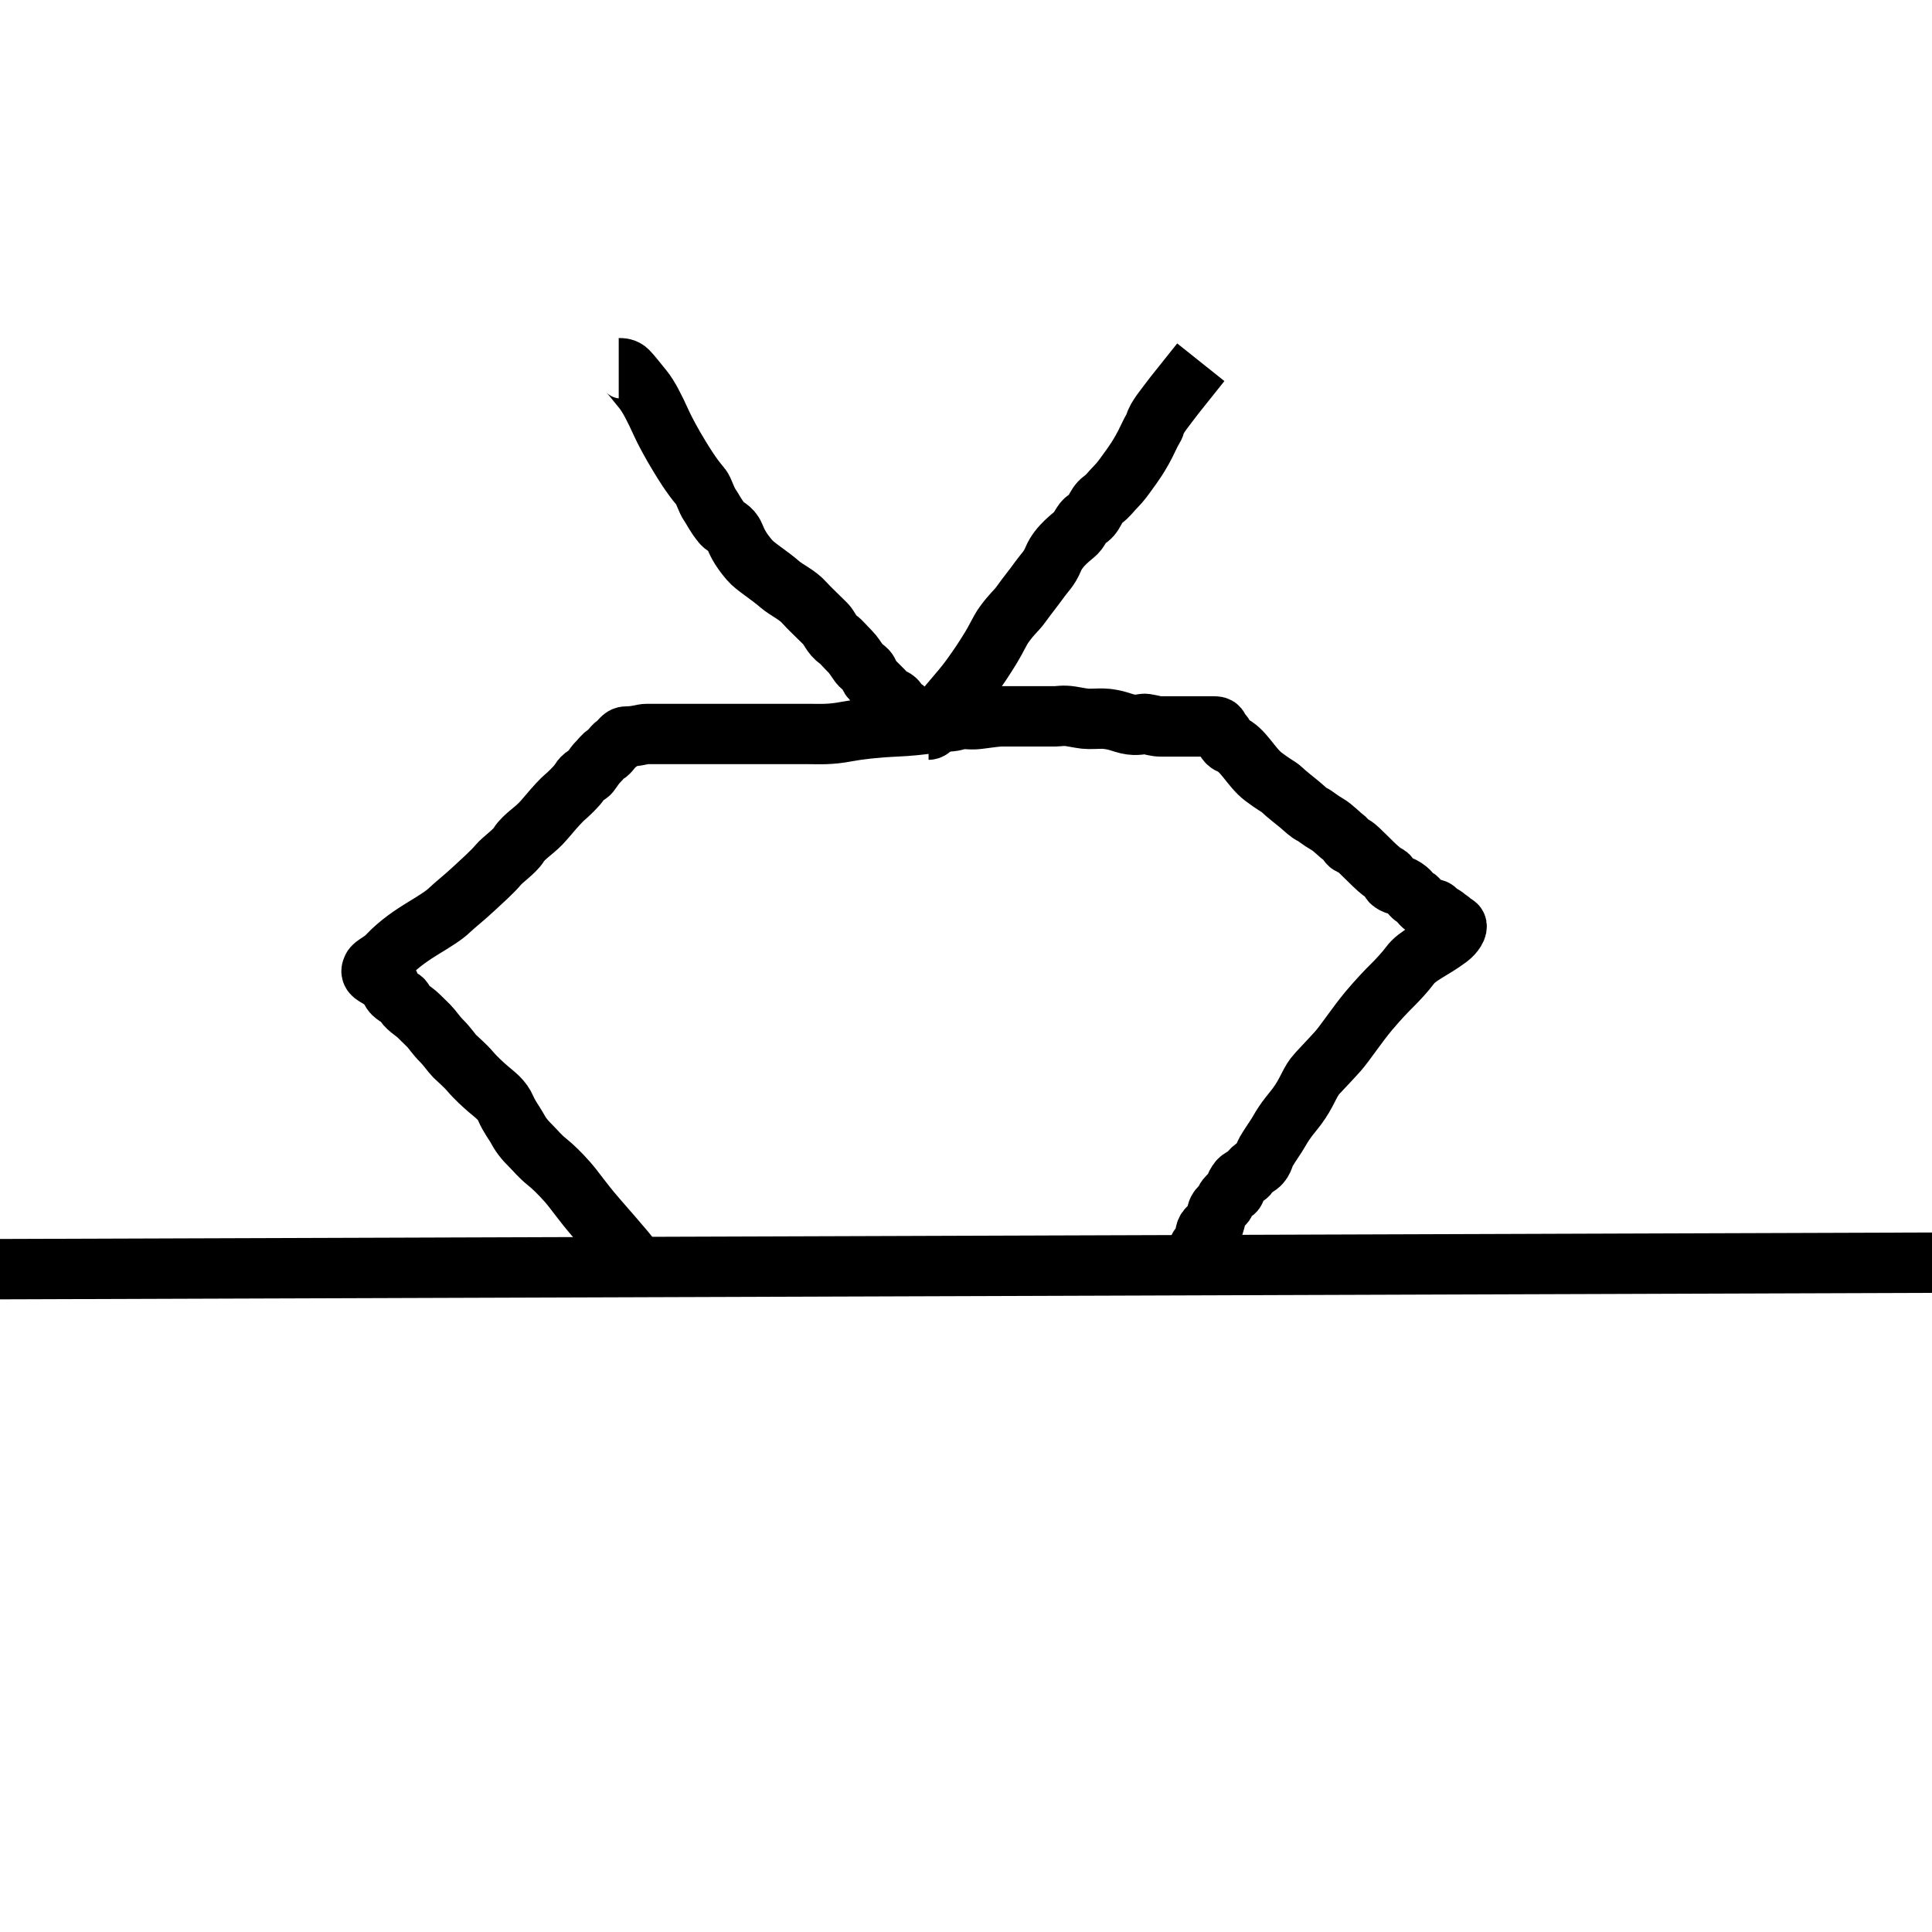
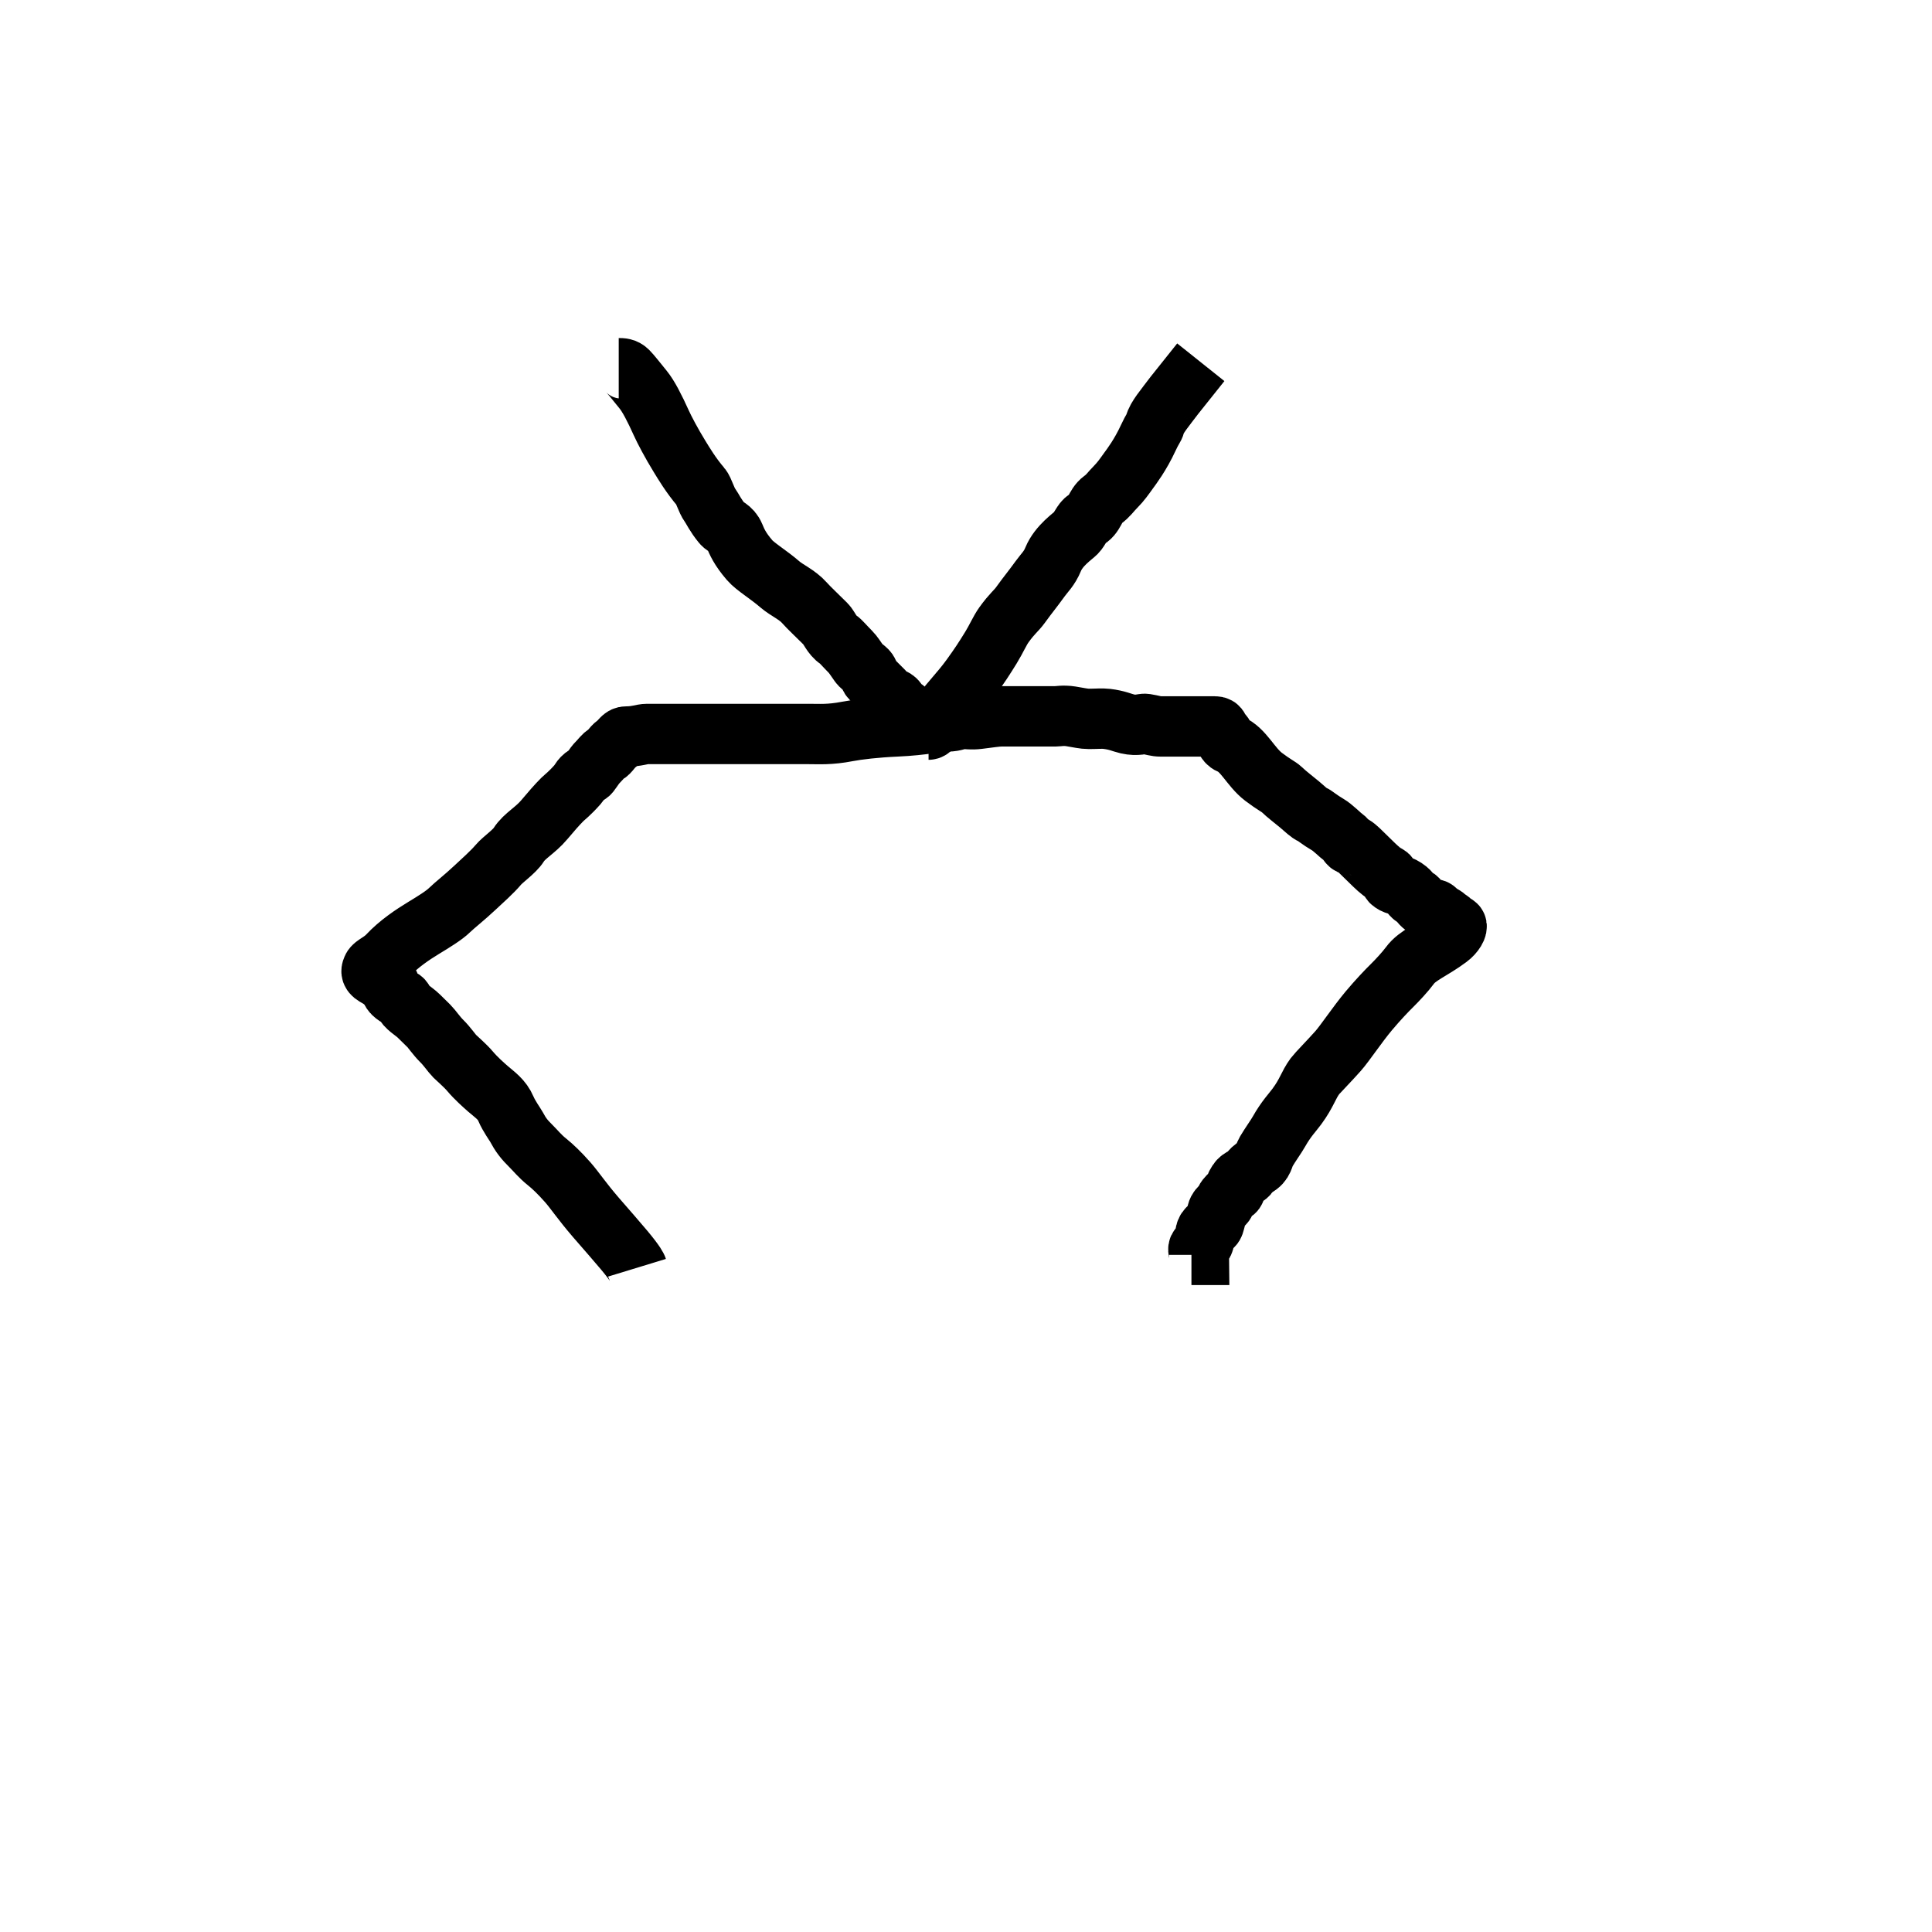
<svg xmlns="http://www.w3.org/2000/svg" width="32" height="32">
  <g>
-     <line fill="none" stroke="#000" x1="-0.228" y1="21.022" x2="32.272" y2="20.913" id="svg_6" />
-     <path stroke="#000" fill="none" id="svg_64" d="m10.551,20.998c0,0 -0.018,-0.059 -0.213,-0.292c-0.114,-0.137 -0.273,-0.317 -0.468,-0.542c-0.236,-0.274 -0.35,-0.45 -0.468,-0.584c-0.139,-0.157 -0.247,-0.259 -0.34,-0.334c-0.119,-0.095 -0.188,-0.184 -0.255,-0.25c-0.134,-0.132 -0.183,-0.201 -0.255,-0.334c-0.02,-0.037 -0.121,-0.176 -0.17,-0.292c-0.069,-0.163 -0.183,-0.234 -0.298,-0.334c-0.071,-0.062 -0.2,-0.176 -0.298,-0.292c-0.076,-0.091 -0.213,-0.208 -0.255,-0.25c-0.043,-0.042 -0.128,-0.167 -0.213,-0.25c-0.085,-0.083 -0.17,-0.208 -0.213,-0.25c-0.043,-0.042 -0.085,-0.083 -0.17,-0.167c-0.085,-0.083 -0.209,-0.141 -0.255,-0.25c-0.016,-0.039 -0.103,-0.059 -0.17,-0.125c-0.067,-0.066 -0.029,-0.144 -0.085,-0.167c-0.039,-0.016 -0.055,-0.012 -0.085,-0.042c-0.03,-0.029 -0.055,-0.04 -0.128,-0.083c-0.081,-0.049 -0.059,-0.087 -0.043,-0.125c0.023,-0.054 0.152,-0.098 0.255,-0.208c0.184,-0.197 0.414,-0.349 0.595,-0.459c0.162,-0.098 0.34,-0.208 0.425,-0.292c0.085,-0.083 0.246,-0.207 0.425,-0.375c0.111,-0.104 0.286,-0.259 0.383,-0.375c0.076,-0.091 0.27,-0.221 0.34,-0.334c0.095,-0.15 0.273,-0.235 0.425,-0.417c0.097,-0.116 0.213,-0.25 0.298,-0.334c0.043,-0.042 0.116,-0.093 0.255,-0.25c0.039,-0.045 0.059,-0.122 0.17,-0.167c0.039,-0.016 0.085,-0.125 0.17,-0.208c0.043,-0.042 0.088,-0.109 0.128,-0.125c0.056,-0.023 0.093,-0.112 0.17,-0.167c0.049,-0.034 0.055,-0.054 0.085,-0.083c0.03,-0.029 0.043,-0.042 0.085,-0.042c0.17,0 0.255,-0.042 0.34,-0.042c0.128,0 0.213,0 0.34,0c0.128,0 0.213,0 0.298,0c0.128,0 0.255,0 0.298,0c0.085,0 0.213,0 0.298,0c0.128,0 0.255,0 0.383,0c0.128,0 0.213,0 0.34,0c0.128,0 0.17,0 0.383,0c0.085,0 0.17,0 0.34,0c0.17,0 0.343,0.015 0.638,-0.042c0.172,-0.033 0.468,-0.068 0.808,-0.083c0.469,-0.021 0.68,-0.083 0.851,-0.083c0.128,0 0.17,-0.042 0.255,-0.042c0.085,0 0.129,0.015 0.255,0c0.174,-0.021 0.298,-0.042 0.383,-0.042c0.043,0 0.085,0 0.128,0c0.085,0 0.17,0 0.213,0c0.085,0 0.128,0 0.298,0c0.085,0 0.17,0 0.255,0c0.043,0 0.129,-0.02 0.255,0c0.133,0.021 0.213,0.042 0.298,0.042c0.128,0 0.213,-0.01 0.298,0c0.174,0.021 0.248,0.062 0.34,0.083c0.166,0.038 0.256,-0.007 0.298,0c0.133,0.021 0.17,0.042 0.255,0.042c0.043,0 0.213,0 0.255,0c0.085,0 0.17,0 0.298,0c0,0 0.085,0 0.17,0c0.043,0 0.17,0 0.17,0c0.085,0 0.055,0.054 0.085,0.083c0.03,0.029 0.043,0.042 0.043,0.042c0.043,0.042 0.049,0.135 0.128,0.167c0.222,0.09 0.338,0.378 0.553,0.542c0.168,0.128 0.255,0.167 0.298,0.208c0.085,0.083 0.226,0.189 0.298,0.25c0.102,0.086 0.157,0.144 0.213,0.167c0.039,0.016 0.123,0.091 0.255,0.167c0.082,0.047 0.206,0.174 0.255,0.208c0.077,0.055 0.085,0.125 0.128,0.125c0.043,0 0.128,0.083 0.17,0.125c0.085,0.083 0.128,0.125 0.213,0.208c0.085,0.083 0.173,0.151 0.213,0.167c0.056,0.023 0.036,0.091 0.085,0.125c0.077,0.055 0.137,0.03 0.255,0.125c0.047,0.037 0.072,0.102 0.128,0.125c0.039,0.016 0.033,0.018 0.085,0.083c0.108,0.135 0.213,0.083 0.255,0.125c0.085,0.083 0.128,0.083 0.17,0.125c0.043,0.042 0.085,0.042 0.085,0.083c0,0.042 0.055,0.012 0.085,0.042c0.03,0.029 -0.032,0.137 -0.128,0.208c-0.272,0.204 -0.514,0.289 -0.638,0.459c-0.079,0.107 -0.213,0.25 -0.298,0.334c-0.085,0.083 -0.23,0.235 -0.383,0.417c-0.194,0.232 -0.392,0.533 -0.51,0.667c-0.139,0.157 -0.348,0.369 -0.383,0.417c-0.111,0.151 -0.131,0.273 -0.298,0.5c-0.07,0.096 -0.178,0.204 -0.298,0.417c-0.046,0.082 -0.136,0.204 -0.213,0.334c-0.048,0.081 -0.035,0.179 -0.17,0.25c-0.037,0.02 -0.072,0.049 -0.128,0.125c-0.035,0.048 -0.12,0.046 -0.17,0.125c-0.045,0.071 -0.043,0.083 -0.043,0.125c0,0.042 -0.043,0.042 -0.085,0.083c-0.043,0.042 -0.085,0.083 -0.085,0.125c0,0.042 -0.106,0.076 -0.128,0.167c-0.02,0.081 -0.023,0.086 -0.043,0.167c-0.022,0.091 -0.049,0.061 -0.085,0.083c-0.081,0.049 -0.063,0.118 -0.085,0.208c-0.01,0.041 -0.012,0.054 -0.043,0.083c-0.03,0.029 -0.012,0.012 -0.043,0.042c-0.03,0.029 0,0.083 0,0.125l-0.043,0l-0.085,0" />
-     <path fill="none" stroke="#000" id="svg_66" d="m15.38,12.085c0.054,0 0.173,-0.157 0.272,-0.326c0.061,-0.105 0.255,-0.294 0.435,-0.543c0.142,-0.197 0.205,-0.293 0.326,-0.489c0.09,-0.146 0.146,-0.282 0.217,-0.38c0.135,-0.187 0.201,-0.228 0.272,-0.326c0.135,-0.187 0.191,-0.248 0.326,-0.435c0.071,-0.099 0.152,-0.167 0.217,-0.326c0.093,-0.225 0.326,-0.38 0.38,-0.435c0.054,-0.054 0.113,-0.197 0.163,-0.217c0.142,-0.059 0.147,-0.236 0.272,-0.326c0.099,-0.071 0.131,-0.131 0.217,-0.217c0.086,-0.086 0.146,-0.173 0.217,-0.272c0.045,-0.062 0.194,-0.256 0.326,-0.543c0.072,-0.156 0.096,-0.165 0.109,-0.217c0.028,-0.118 0.163,-0.272 0.326,-0.489l0.217,-0.272l0.217,-0.272l0,0" />
-     <path d="m10.248,6.099c0.05,0 0.101,0 0.151,0.05c0.05,0.05 0.137,0.162 0.252,0.303c0.09,0.11 0.191,0.307 0.303,0.555c0.046,0.103 0.17,0.34 0.303,0.555c0.059,0.096 0.188,0.314 0.353,0.505c0.047,0.054 0.085,0.211 0.151,0.303c0.042,0.058 0.086,0.162 0.202,0.303c0.045,0.055 0.147,0.07 0.202,0.202c0.039,0.093 0.087,0.213 0.252,0.404c0.093,0.108 0.314,0.238 0.505,0.404c0.108,0.093 0.283,0.166 0.404,0.303c0.075,0.085 0.202,0.202 0.353,0.353c0.05,0.05 0.106,0.193 0.202,0.252c0.043,0.027 0.101,0.101 0.202,0.202c0.05,0.05 0.085,0.11 0.151,0.202c0.042,0.058 0.124,0.085 0.151,0.151c0.019,0.047 0.015,0.065 0.05,0.101c0.036,0.036 0.05,0.05 0.101,0.101c0.05,0.05 0.065,0.065 0.101,0.101c0.036,0.036 0.035,0.074 0.101,0.101c0.047,0.019 0.065,0.015 0.101,0.05c0.036,0.036 0.015,0.065 0.05,0.101c0.036,0.036 0.065,0.015 0.101,0.05c0.036,0.036 0.05,0.05 0.05,0.101l0.05,0" id="svg_1" stroke="#000" fill="none" />
+     <path d="m10.551,20.998c0,0 -0.018,-0.059 -0.213,-0.292c-0.114,-0.137 -0.273,-0.317 -0.468,-0.542c-0.236,-0.274 -0.35,-0.45 -0.468,-0.584c-0.139,-0.157 -0.247,-0.259 -0.34,-0.334c-0.119,-0.095 -0.188,-0.184 -0.255,-0.25c-0.134,-0.132 -0.183,-0.201 -0.255,-0.334c-0.02,-0.037 -0.121,-0.176 -0.17,-0.292c-0.069,-0.163 -0.183,-0.234 -0.298,-0.334c-0.071,-0.062 -0.2,-0.176 -0.298,-0.292c-0.076,-0.091 -0.213,-0.208 -0.255,-0.25c-0.043,-0.042 -0.128,-0.167 -0.213,-0.25c-0.085,-0.083 -0.17,-0.208 -0.213,-0.25c-0.043,-0.042 -0.085,-0.083 -0.17,-0.167c-0.085,-0.083 -0.209,-0.141 -0.255,-0.25c-0.016,-0.039 -0.103,-0.059 -0.17,-0.125c-0.067,-0.066 -0.029,-0.144 -0.085,-0.167c-0.039,-0.016 -0.055,-0.012 -0.085,-0.042c-0.03,-0.029 -0.055,-0.04 -0.128,-0.083c-0.081,-0.049 -0.059,-0.087 -0.043,-0.125c0.023,-0.054 0.152,-0.098 0.255,-0.208c0.184,-0.197 0.414,-0.349 0.595,-0.459c0.162,-0.098 0.34,-0.208 0.425,-0.292c0.085,-0.083 0.246,-0.207 0.425,-0.375c0.111,-0.104 0.286,-0.259 0.383,-0.375c0.076,-0.091 0.27,-0.221 0.34,-0.334c0.095,-0.15 0.273,-0.235 0.425,-0.417c0.097,-0.116 0.213,-0.25 0.298,-0.334c0.043,-0.042 0.116,-0.093 0.255,-0.25c0.039,-0.045 0.059,-0.122 0.17,-0.167c0.039,-0.016 0.085,-0.125 0.17,-0.208c0.043,-0.042 0.088,-0.109 0.128,-0.125c0.056,-0.023 0.093,-0.112 0.17,-0.167c0.049,-0.034 0.055,-0.054 0.085,-0.083c0.03,-0.029 0.043,-0.042 0.085,-0.042c0.17,0 0.255,-0.042 0.34,-0.042c0.128,0 0.213,0 0.34,0c0.128,0 0.213,0 0.298,0c0.128,0 0.255,0 0.298,0c0.085,0 0.213,0 0.298,0c0.128,0 0.255,0 0.383,0c0.128,0 0.213,0 0.34,0c0.128,0 0.17,0 0.383,0c0.085,0 0.17,0 0.34,0c0.17,0 0.343,0.015 0.638,-0.042c0.172,-0.033 0.468,-0.068 0.808,-0.083c0.469,-0.021 0.68,-0.083 0.851,-0.083c0.128,0 0.17,-0.042 0.255,-0.042c0.085,0 0.129,0.015 0.255,0c0.174,-0.021 0.298,-0.042 0.383,-0.042c0.043,0 0.085,0 0.128,0c0.085,0 0.17,0 0.213,0c0.085,0 0.128,0 0.298,0c0.085,0 0.17,0 0.255,0c0.043,0 0.129,-0.02 0.255,0c0.133,0.021 0.213,0.042 0.298,0.042c0.128,0 0.213,-0.01 0.298,0c0.174,0.021 0.248,0.062 0.34,0.083c0.166,0.038 0.256,-0.007 0.298,0c0.133,0.021 0.17,0.042 0.255,0.042c0.043,0 0.213,0 0.255,0c0.085,0 0.17,0 0.298,0c0,0 0.085,0 0.17,0c0.043,0 0.17,0 0.17,0c0.085,0 0.055,0.054 0.085,0.083c0.03,0.029 0.043,0.042 0.043,0.042c0.043,0.042 0.049,0.135 0.128,0.167c0.222,0.09 0.338,0.378 0.553,0.542c0.168,0.128 0.255,0.167 0.298,0.208c0.085,0.083 0.226,0.189 0.298,0.25c0.102,0.086 0.157,0.144 0.213,0.167c0.039,0.016 0.123,0.091 0.255,0.167c0.082,0.047 0.206,0.174 0.255,0.208c0.077,0.055 0.085,0.125 0.128,0.125c0.043,0 0.128,0.083 0.17,0.125c0.085,0.083 0.128,0.125 0.213,0.208c0.085,0.083 0.173,0.151 0.213,0.167c0.056,0.023 0.036,0.091 0.085,0.125c0.077,0.055 0.137,0.03 0.255,0.125c0.047,0.037 0.072,0.102 0.128,0.125c0.039,0.016 0.033,0.018 0.085,0.083c0.108,0.135 0.213,0.083 0.255,0.125c0.085,0.083 0.128,0.083 0.17,0.125c0.043,0.042 0.085,0.042 0.085,0.083c0,0.042 0.055,0.012 0.085,0.042c0.03,0.029 -0.032,0.137 -0.128,0.208c-0.272,0.204 -0.514,0.289 -0.638,0.459c-0.079,0.107 -0.213,0.25 -0.298,0.334c-0.085,0.083 -0.23,0.235 -0.383,0.417c-0.194,0.232 -0.392,0.533 -0.51,0.667c-0.139,0.157 -0.348,0.369 -0.383,0.417c-0.111,0.151 -0.131,0.273 -0.298,0.5c-0.07,0.096 -0.178,0.204 -0.298,0.417c-0.046,0.082 -0.136,0.204 -0.213,0.334c-0.048,0.081 -0.035,0.179 -0.17,0.25c-0.037,0.02 -0.072,0.049 -0.128,0.125c-0.035,0.048 -0.12,0.046 -0.17,0.125c-0.045,0.071 -0.043,0.083 -0.043,0.125c0,0.042 -0.043,0.042 -0.085,0.083c-0.043,0.042 -0.085,0.083 -0.085,0.125c0,0.042 -0.106,0.076 -0.128,0.167c-0.02,0.081 -0.023,0.086 -0.043,0.167c-0.022,0.091 -0.049,0.061 -0.085,0.083c-0.081,0.049 -0.063,0.118 -0.085,0.208c-0.01,0.041 -0.012,0.054 -0.043,0.083c-0.03,0.029 -0.012,0.012 -0.043,0.042c-0.03,0.029 0,0.083 0,0.125l-0.043,0l-0.085,0" id="svg_64" fill="none" stroke="#000" />
+     <path d="m15.38,12.085c0.054,0 0.173,-0.157 0.272,-0.326c0.061,-0.105 0.255,-0.294 0.435,-0.543c0.142,-0.197 0.205,-0.293 0.326,-0.489c0.09,-0.146 0.146,-0.282 0.217,-0.38c0.135,-0.187 0.201,-0.228 0.272,-0.326c0.135,-0.187 0.191,-0.248 0.326,-0.435c0.071,-0.099 0.152,-0.167 0.217,-0.326c0.093,-0.225 0.326,-0.38 0.38,-0.435c0.054,-0.054 0.113,-0.197 0.163,-0.217c0.142,-0.059 0.147,-0.236 0.272,-0.326c0.099,-0.071 0.131,-0.131 0.217,-0.217c0.086,-0.086 0.146,-0.173 0.217,-0.272c0.045,-0.062 0.194,-0.256 0.326,-0.543c0.072,-0.156 0.096,-0.165 0.109,-0.217c0.028,-0.118 0.163,-0.272 0.326,-0.489l0.217,-0.272l0.217,-0.272l0,0" id="svg_66" stroke="#000" fill="none" />
+     <path fill="none" stroke="#000" id="svg_1" d="m10.248,6.099c0.05,0 0.101,0 0.151,0.05c0.05,0.05 0.137,0.162 0.252,0.303c0.09,0.11 0.191,0.307 0.303,0.555c0.046,0.103 0.17,0.34 0.303,0.555c0.059,0.096 0.188,0.314 0.353,0.505c0.047,0.054 0.085,0.211 0.151,0.303c0.042,0.058 0.086,0.162 0.202,0.303c0.045,0.055 0.147,0.07 0.202,0.202c0.039,0.093 0.087,0.213 0.252,0.404c0.093,0.108 0.314,0.238 0.505,0.404c0.108,0.093 0.283,0.166 0.404,0.303c0.075,0.085 0.202,0.202 0.353,0.353c0.05,0.05 0.106,0.193 0.202,0.252c0.043,0.027 0.101,0.101 0.202,0.202c0.05,0.05 0.085,0.11 0.151,0.202c0.042,0.058 0.124,0.085 0.151,0.151c0.019,0.047 0.015,0.065 0.05,0.101c0.036,0.036 0.05,0.05 0.101,0.101c0.05,0.05 0.065,0.065 0.101,0.101c0.036,0.036 0.035,0.074 0.101,0.101c0.047,0.019 0.065,0.015 0.101,0.05c0.036,0.036 0.015,0.065 0.05,0.101c0.036,0.036 0.065,0.015 0.101,0.05c0.036,0.036 0.05,0.05 0.05,0.101l0.05,0" />
  </g>
</svg>
